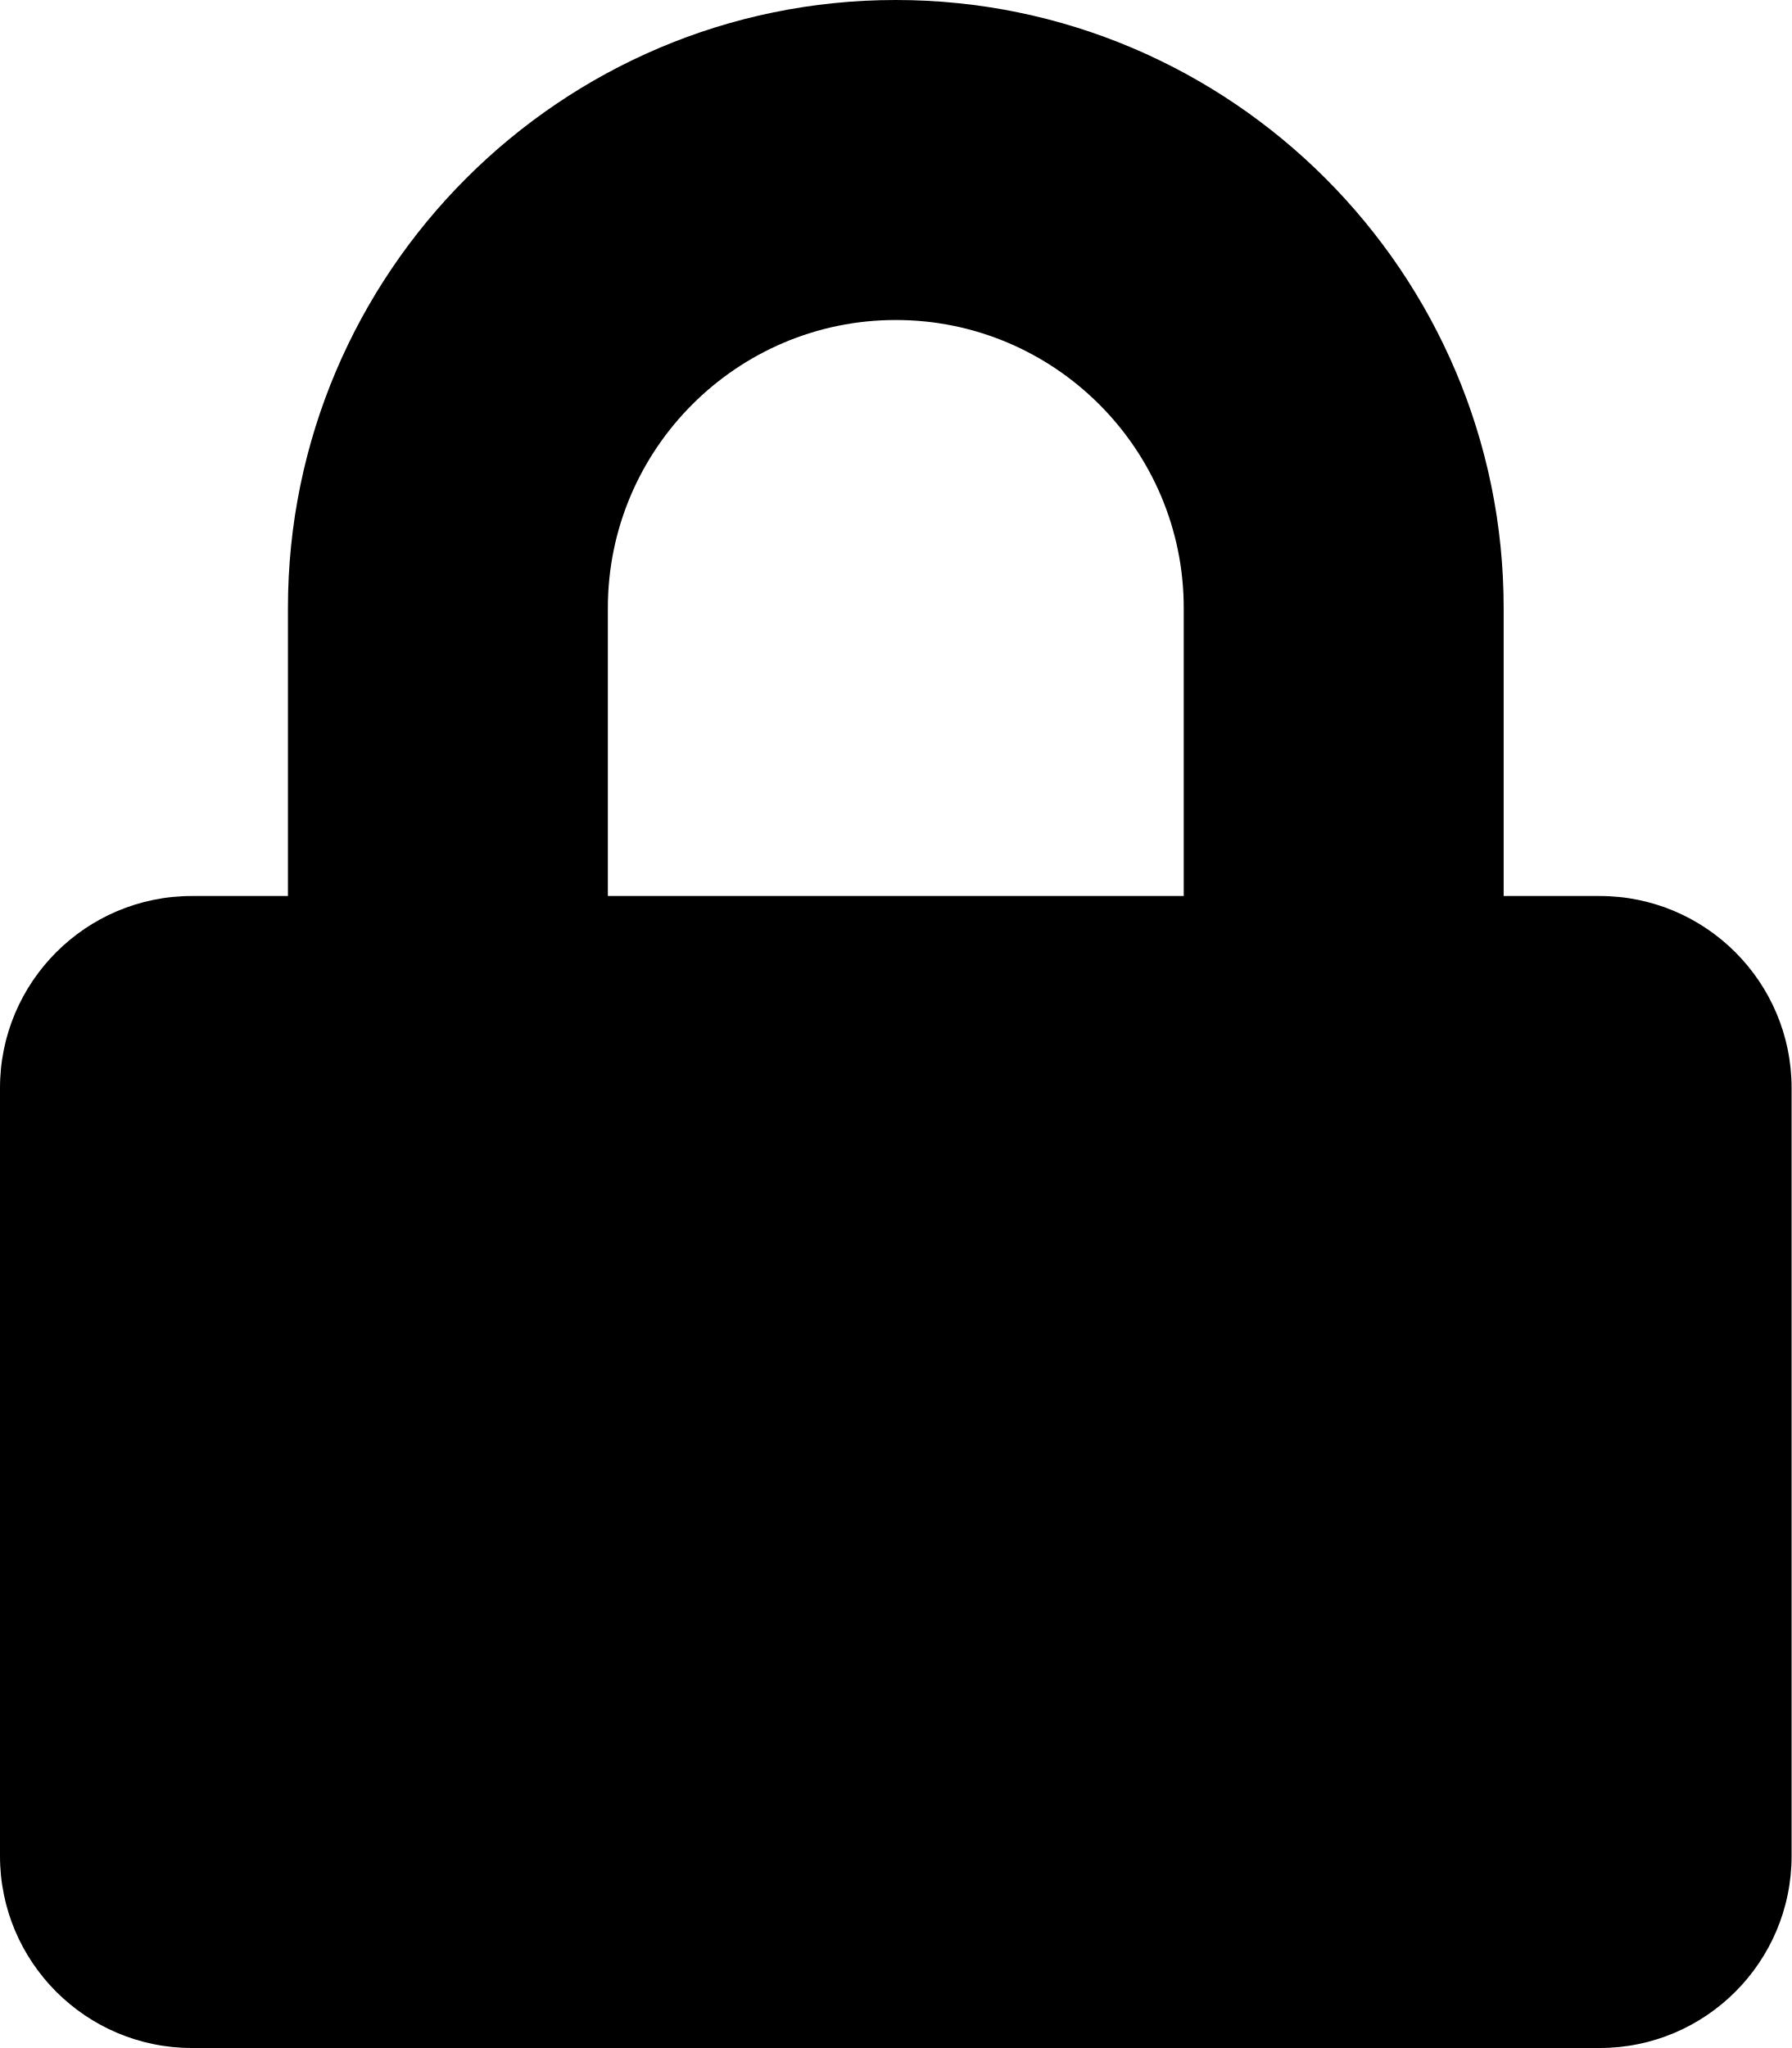
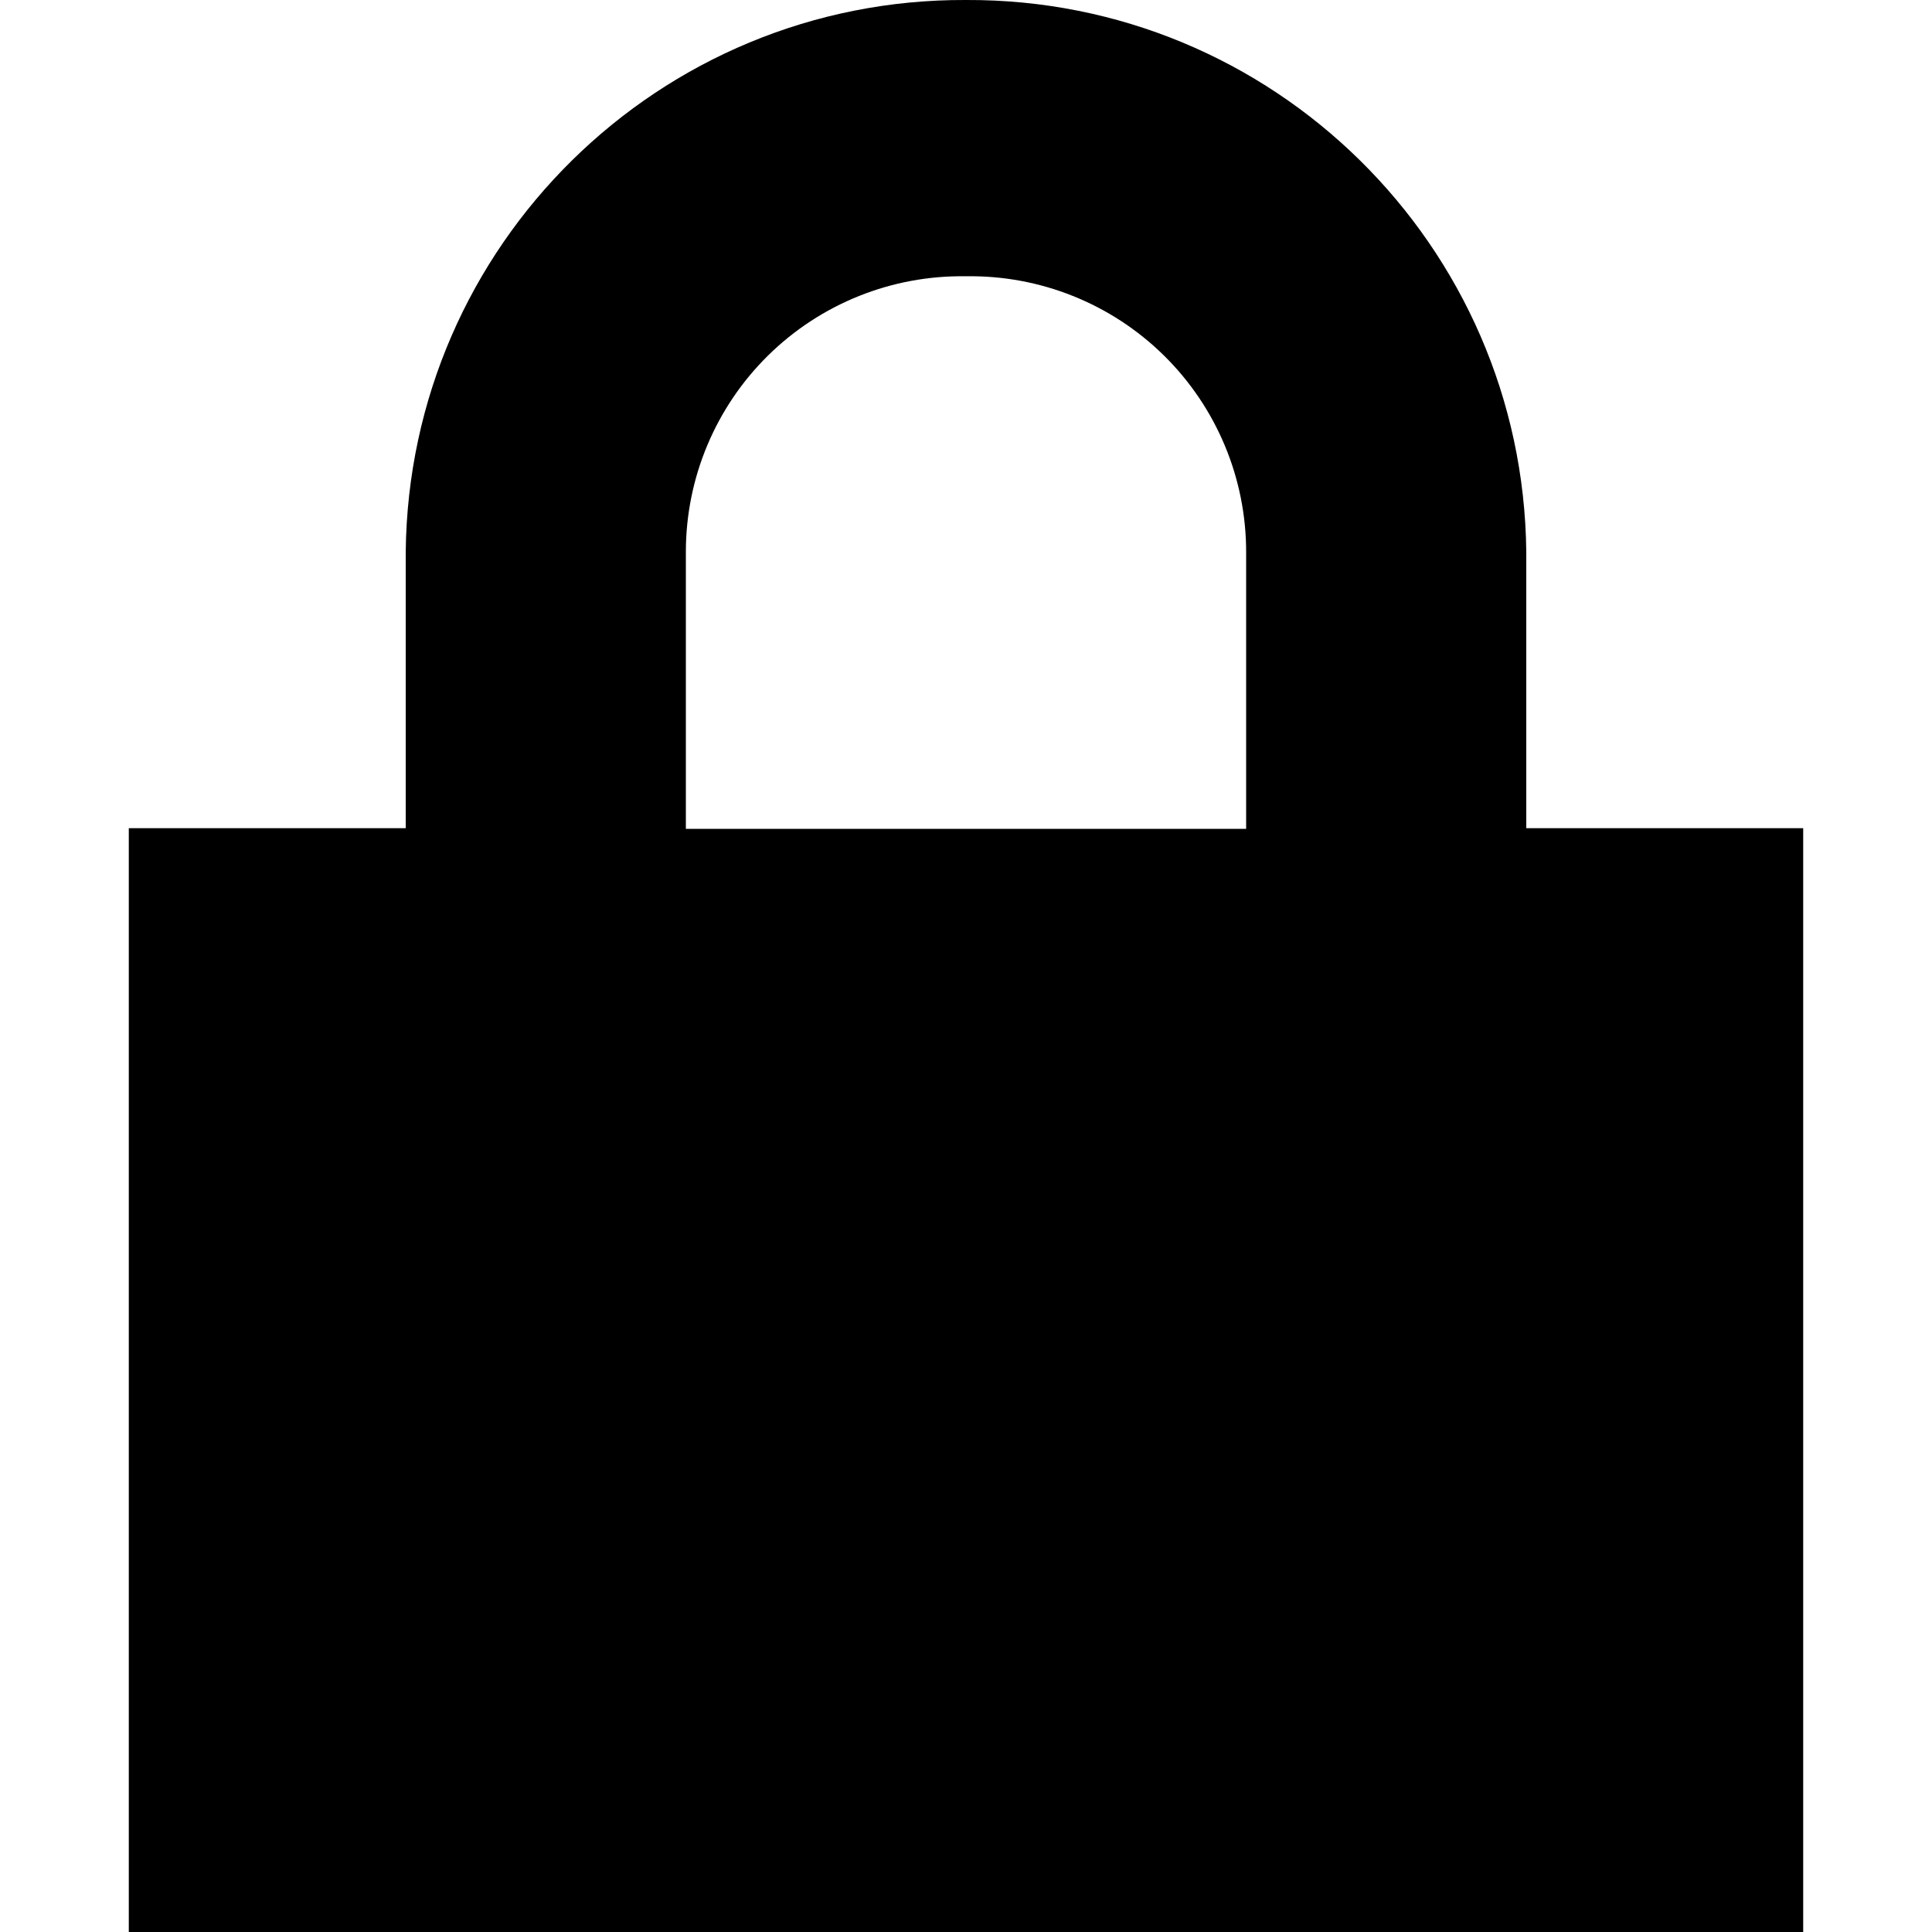
- <svg xmlns="http://www.w3.org/2000/svg" aria-hidden="true" role="img" viewBox="0 0 448 512">
-   <path d="M400 224h-24v-72C376 68.2 307.8 0 224 0S72 68.2 72 152v72H48c-26.5 0-48 21.5-48 48v192c0 26.5 21.5 48 48 48h352c26.5 0 48-21.5 48-48V272c0-26.5-21.5-48-48-48zm-104 0H152v-72c0-39.7 32.3-72 72-72s72 32.3 72 72v72z" />
+ <svg xmlns="http://www.w3.org/2000/svg" id="Layer_1" data-name="Layer 1" viewBox="0 0 30 30">
+   <g id="Icons">
+     <g id="Ikoner">
+       <path id="Shape" d="M15,0A8.66,8.66,0,0,0,6.3,8.57v4.29H2V30H28V12.86H23.7V8.57A8.66,8.66,0,0,0,15,0Zm0,4.29a4.28,4.28,0,0,1,4.35,4.29v4.29h-8.7V8.57A4.28,4.28,0,0,1,15,4.29Z" />
+     </g>
+   </g>
</svg>
